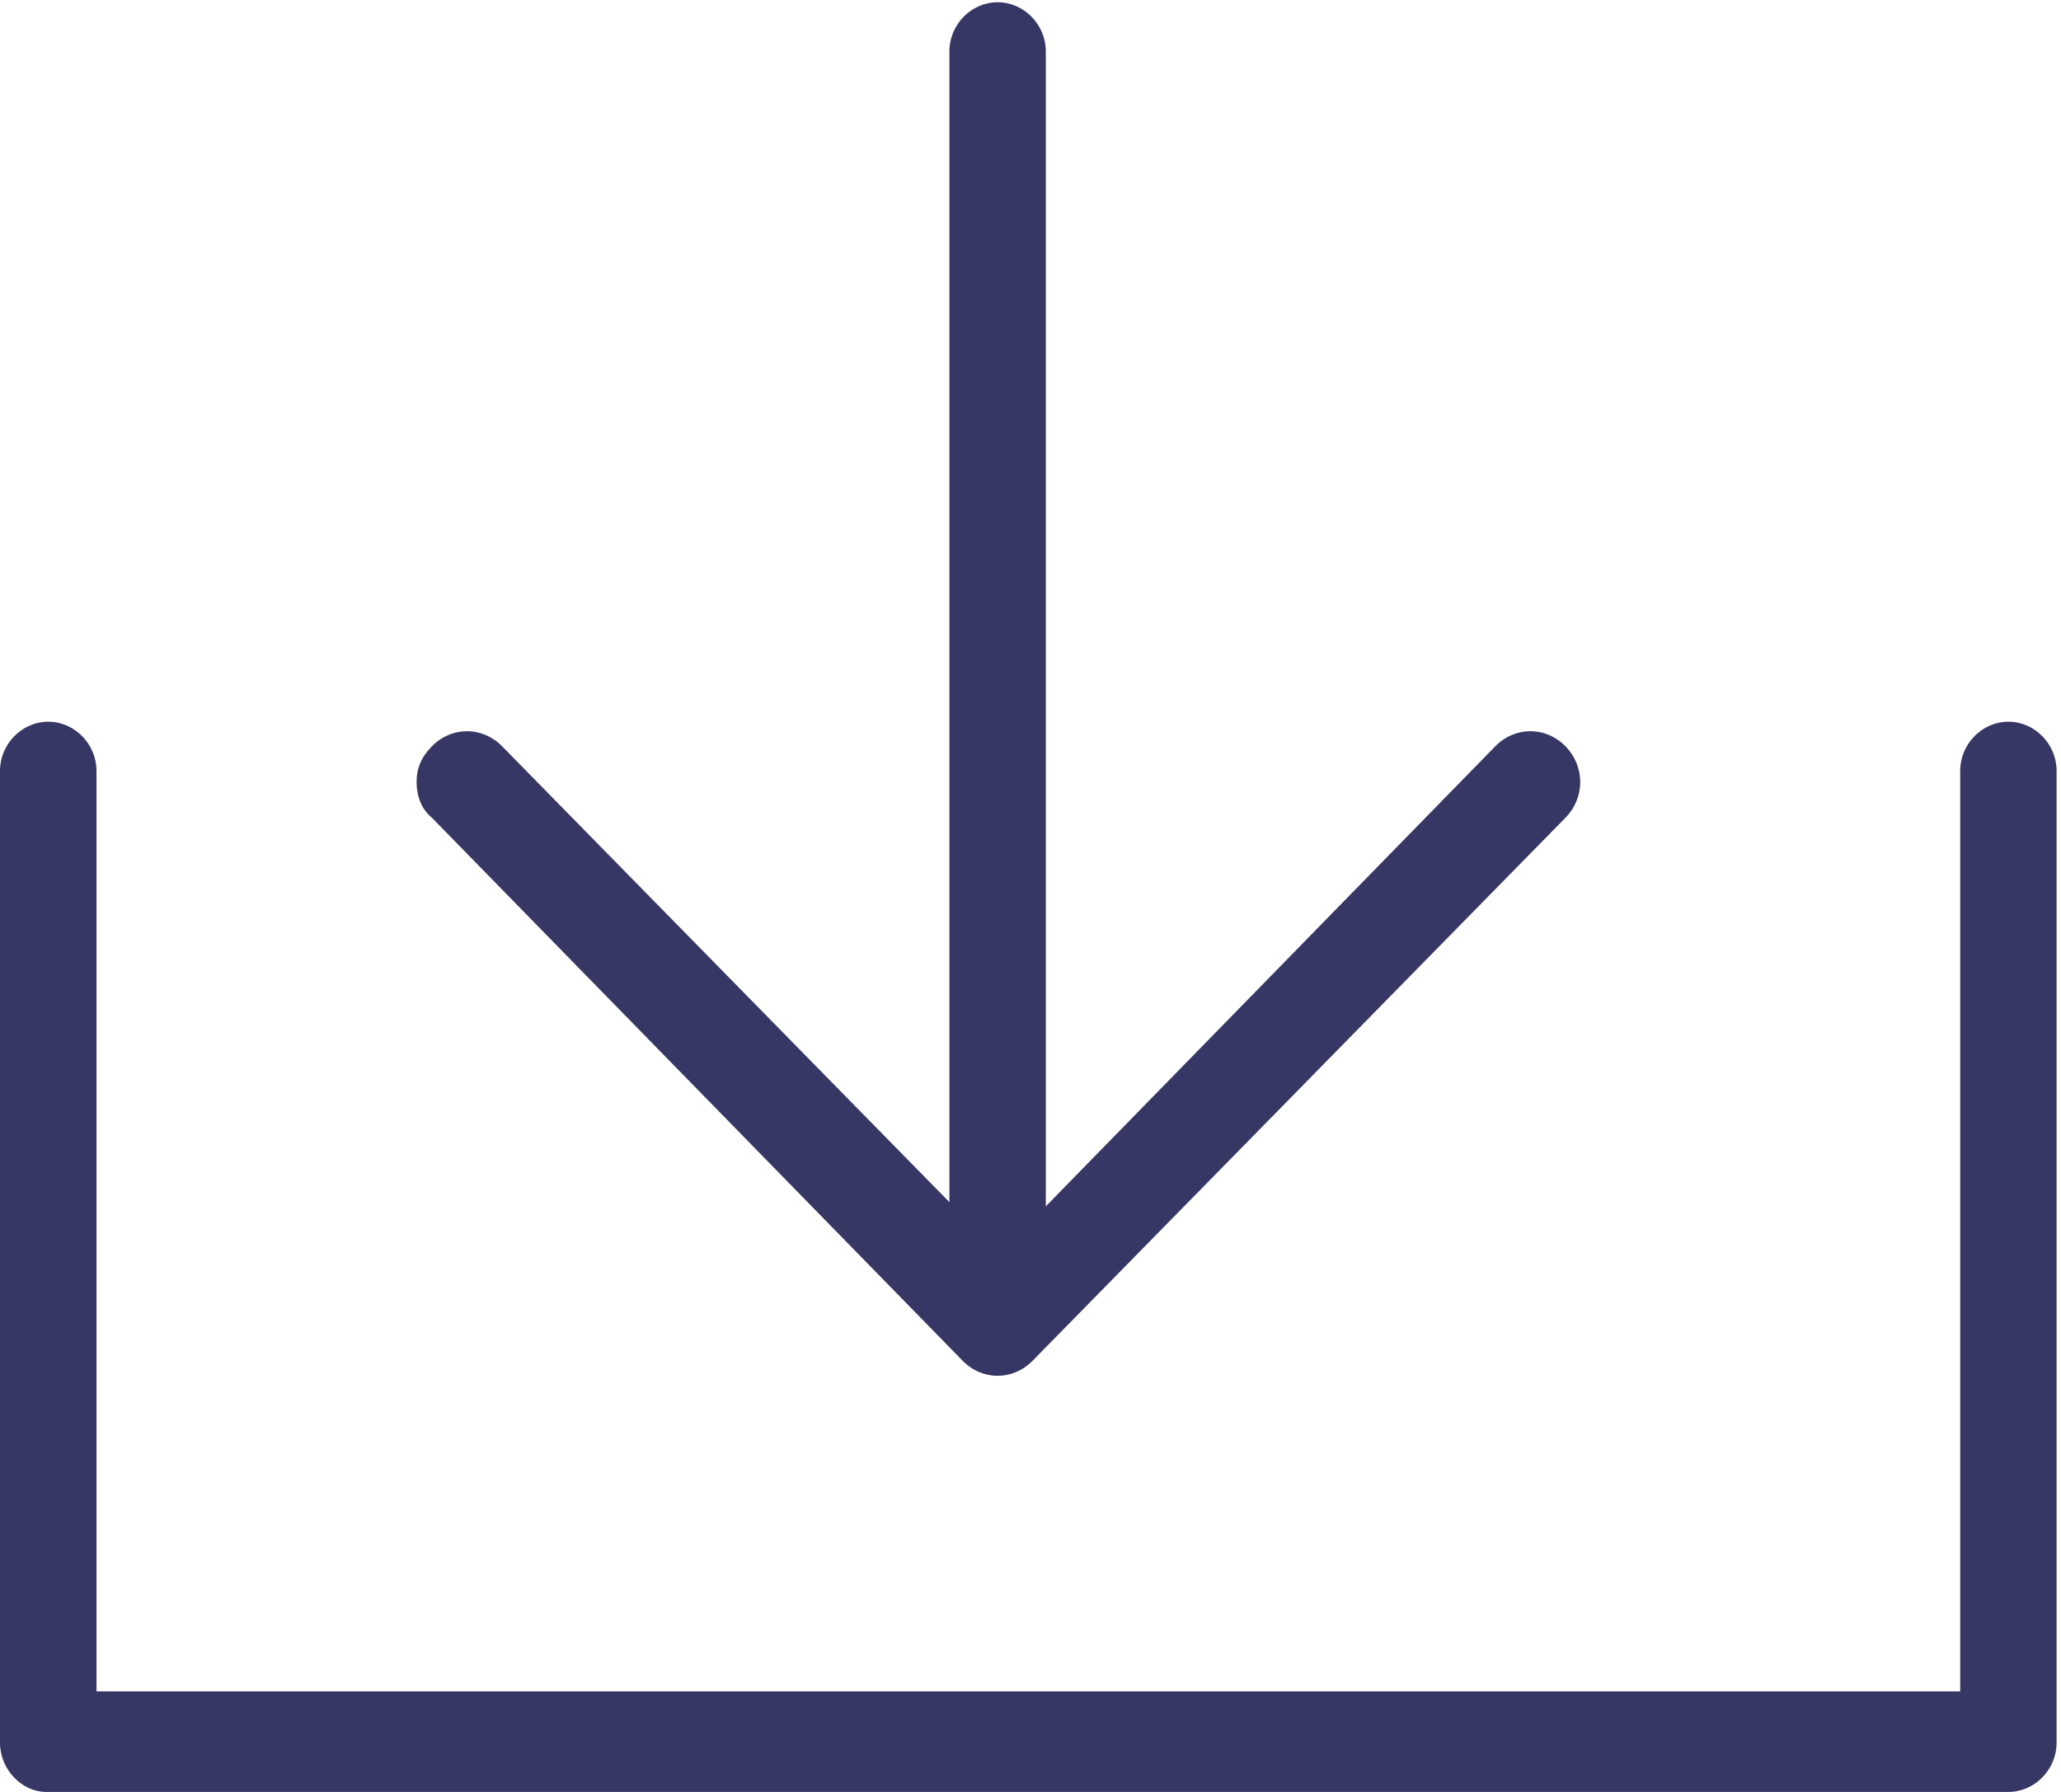
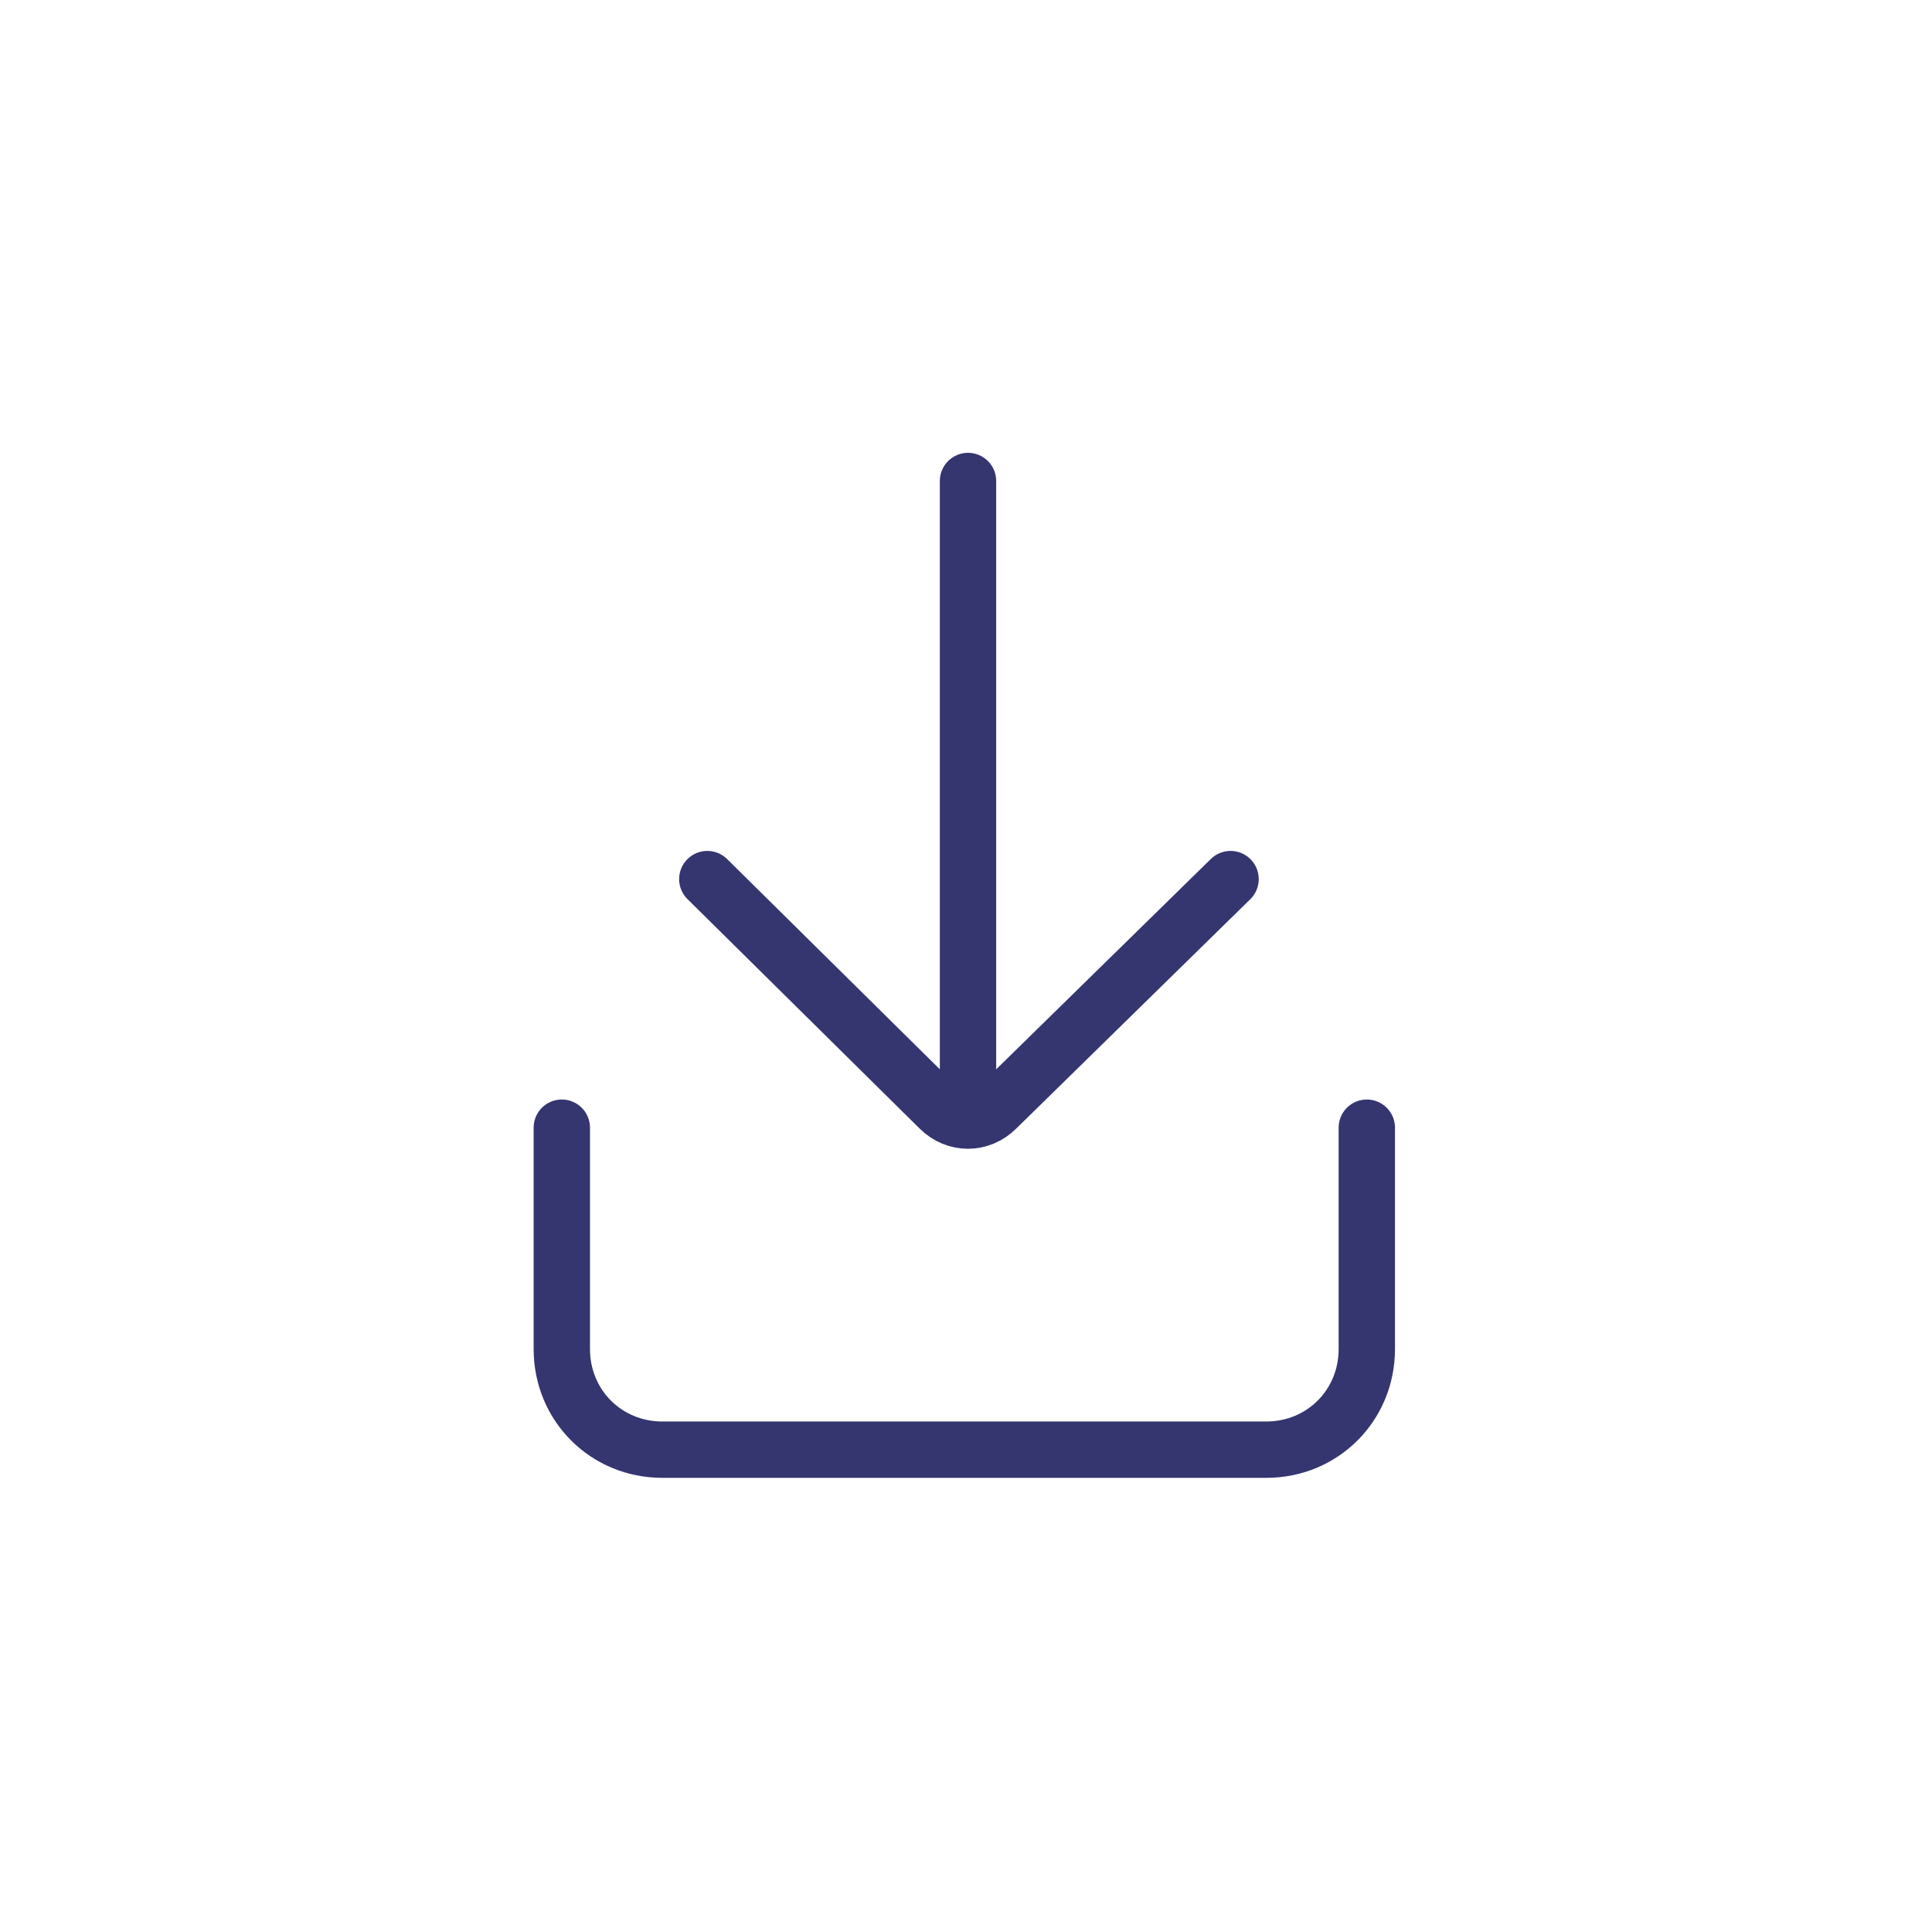
- <svg xmlns="http://www.w3.org/2000/svg" viewBox="0 0 23 20" fill="none">
-   <path d="M10.595 14.788L10.595 0.574C10.595 0.274 10.839 0.025 11.133 0.025C11.427 0.025 11.671 0.274 11.671 0.574L11.671 14.788C11.671 15.087 11.427 15.337 11.133 15.337C10.839 15.337 10.595 15.087 10.595 14.788Z" fill="#373765" />
-   <path d="M4.649 8.728C4.649 8.579 4.698 8.454 4.82 8.329C5.04 8.105 5.383 8.105 5.603 8.329L11.157 13.99L16.687 8.329C16.907 8.105 17.25 8.105 17.47 8.329C17.69 8.554 17.69 8.903 17.47 9.127L11.524 15.187C11.304 15.412 10.962 15.412 10.742 15.187L4.82 9.127C4.698 9.027 4.649 8.878 4.649 8.728Z" fill="#373765" />
-   <path d="M-1.39317e-05 19.451L-1.34575e-05 8.604C-1.34445e-05 8.304 0.245 8.055 0.538 8.055C0.832 8.055 1.077 8.304 1.077 8.604L1.077 18.878L21.875 18.878L21.875 8.604C21.875 8.304 22.119 8.055 22.413 8.055C22.706 8.055 22.951 8.304 22.951 8.604L22.951 19.451C22.951 19.751 22.706 20 22.413 20L0.514 20C0.245 20 -1.39448e-05 19.751 -1.39317e-05 19.451Z" fill="#373765" />
+ <svg xmlns="http://www.w3.org/2000/svg" viewBox="0 0 48 48" fill="none">
+   <path d="M17.573 21.841L23.34 27.541C23.744 27.941 24.352 27.941 24.756 27.541L30.573 21.841" stroke="#353570" stroke-width="1.4" stroke-miterlimit="10" stroke-linecap="round" stroke-linejoin="round" />
+   <path d="M24.05 27.45V11.95" stroke="#353570" stroke-width="1.4" stroke-miterlimit="10" stroke-linecap="round" stroke-linejoin="round" />
+   <path d="M33.958 28.017V33.517C33.958 34.917 32.858 36.017 31.458 36.017H16.458C15.058 36.017 13.958 34.917 13.958 33.517V28.017" stroke="#353570" stroke-width="1.4" stroke-miterlimit="10" stroke-linecap="round" stroke-linejoin="round" />
</svg>
